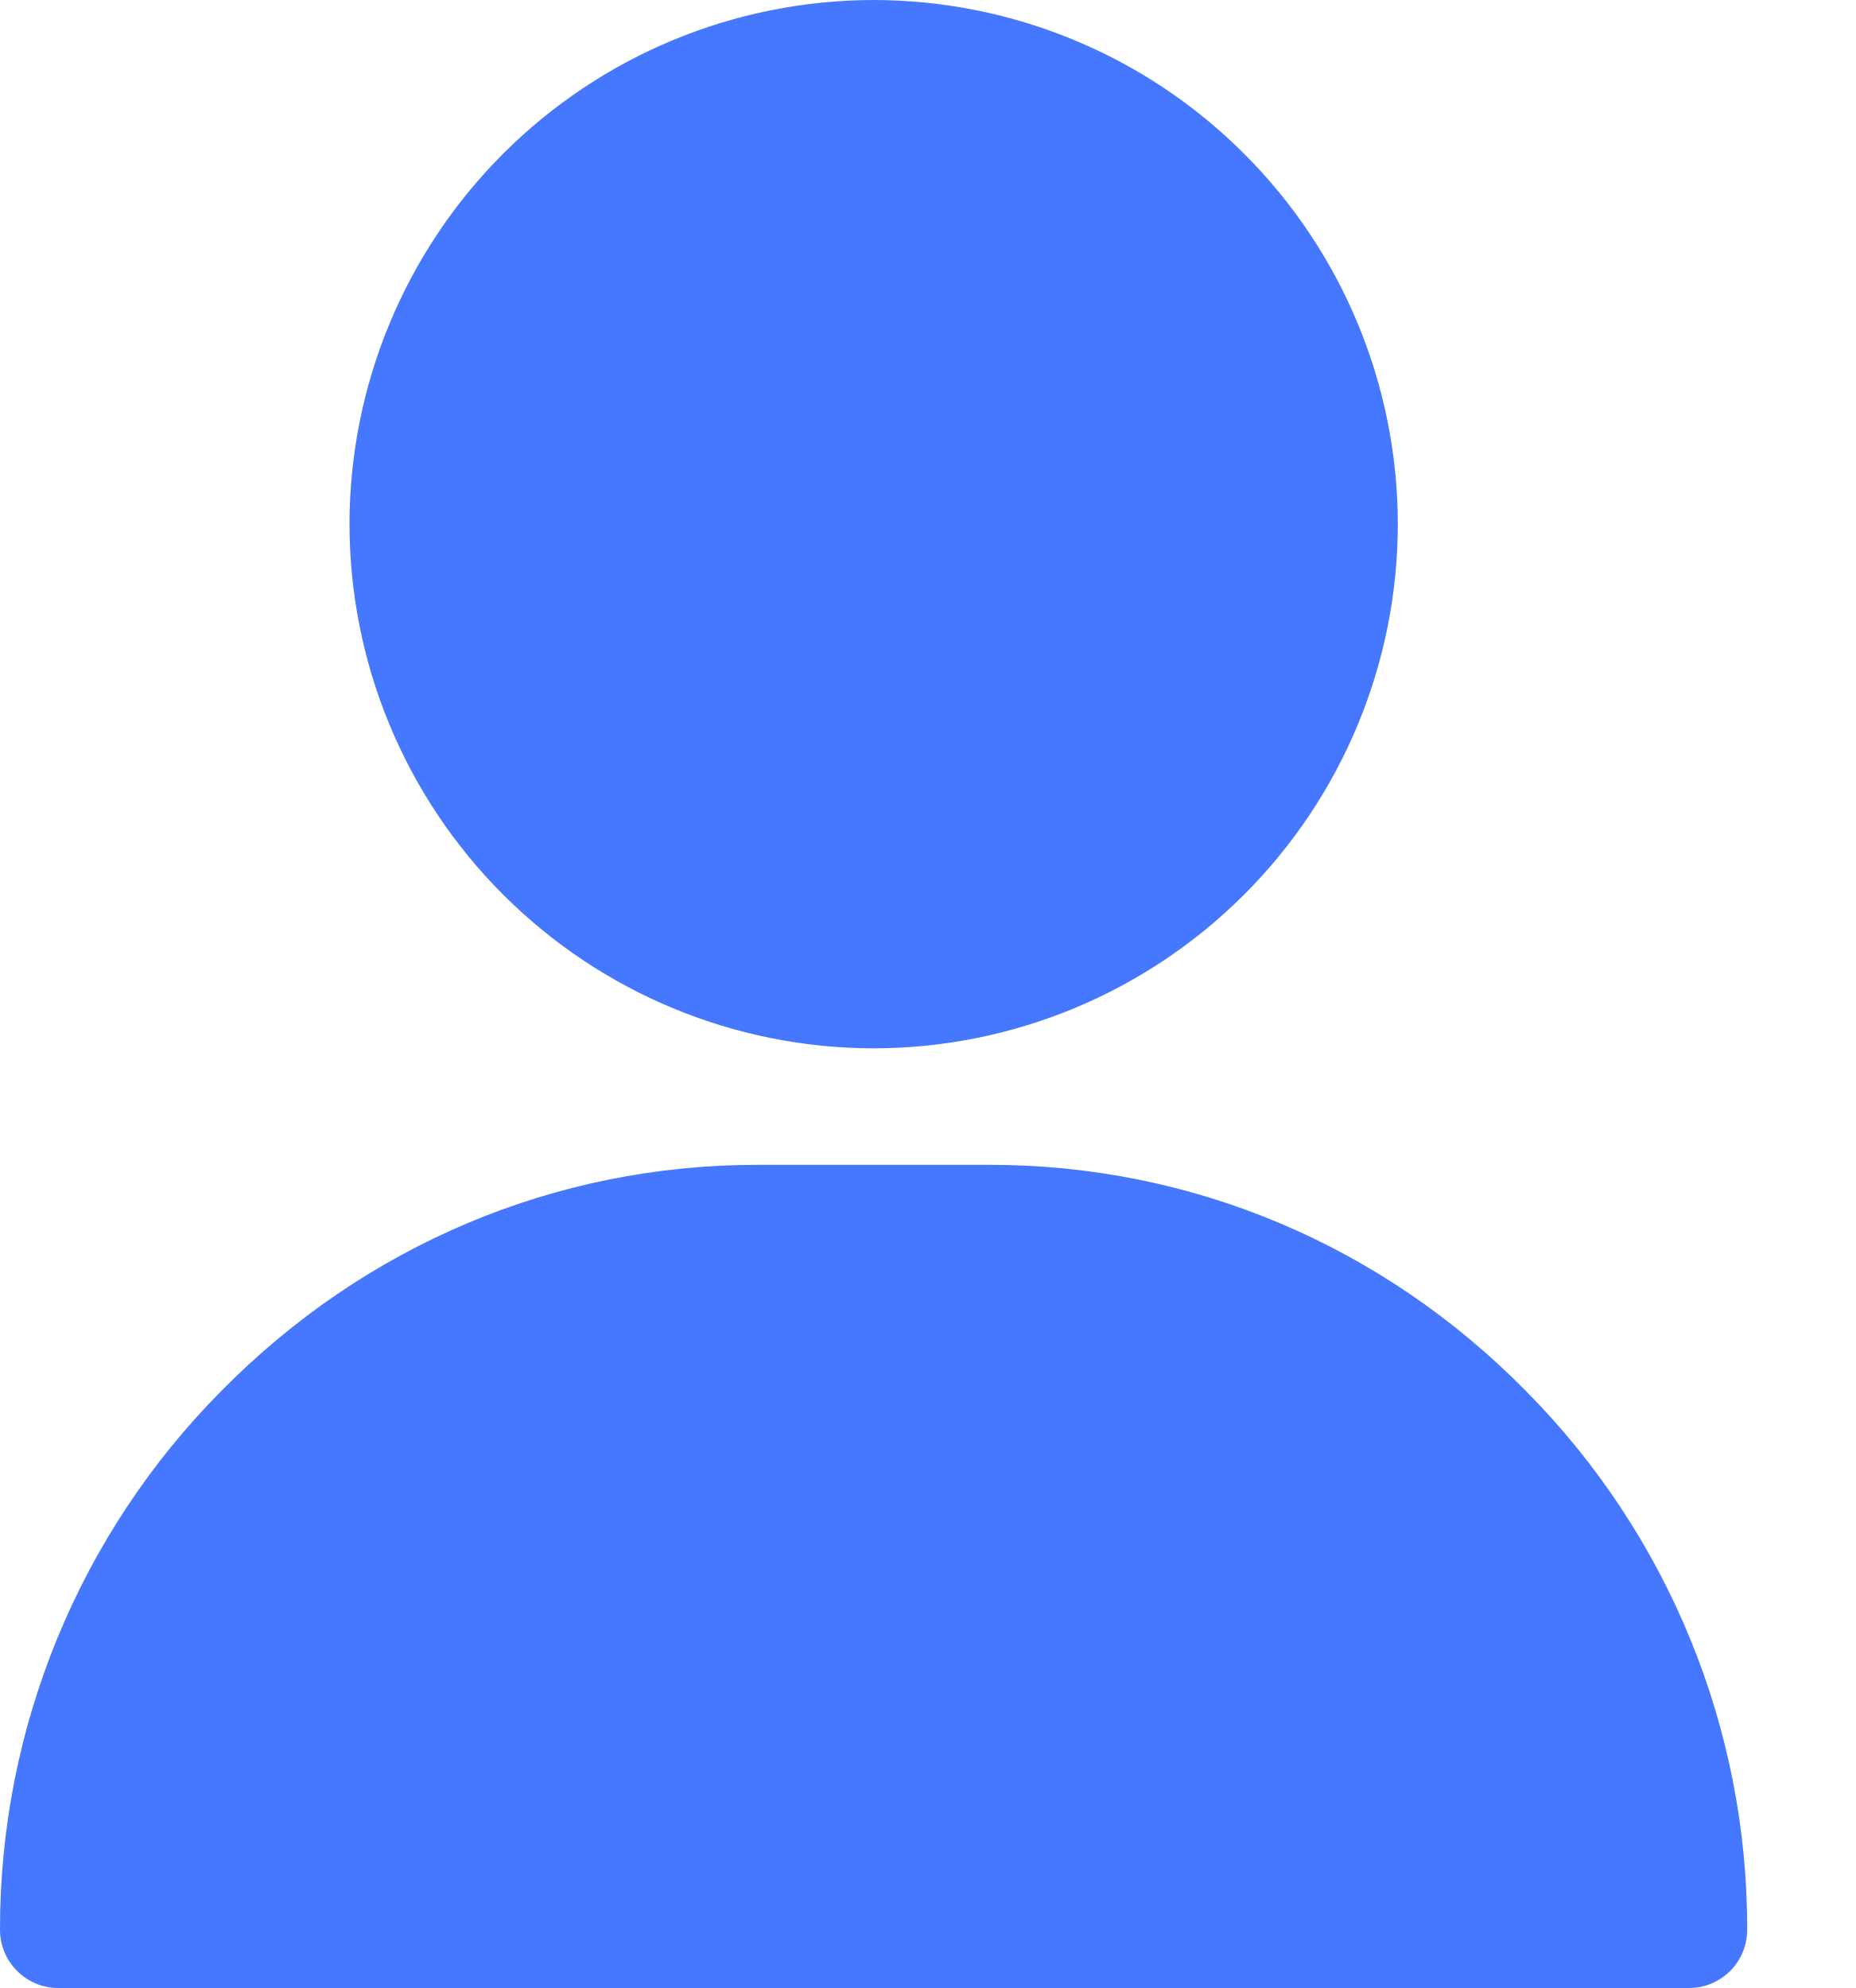
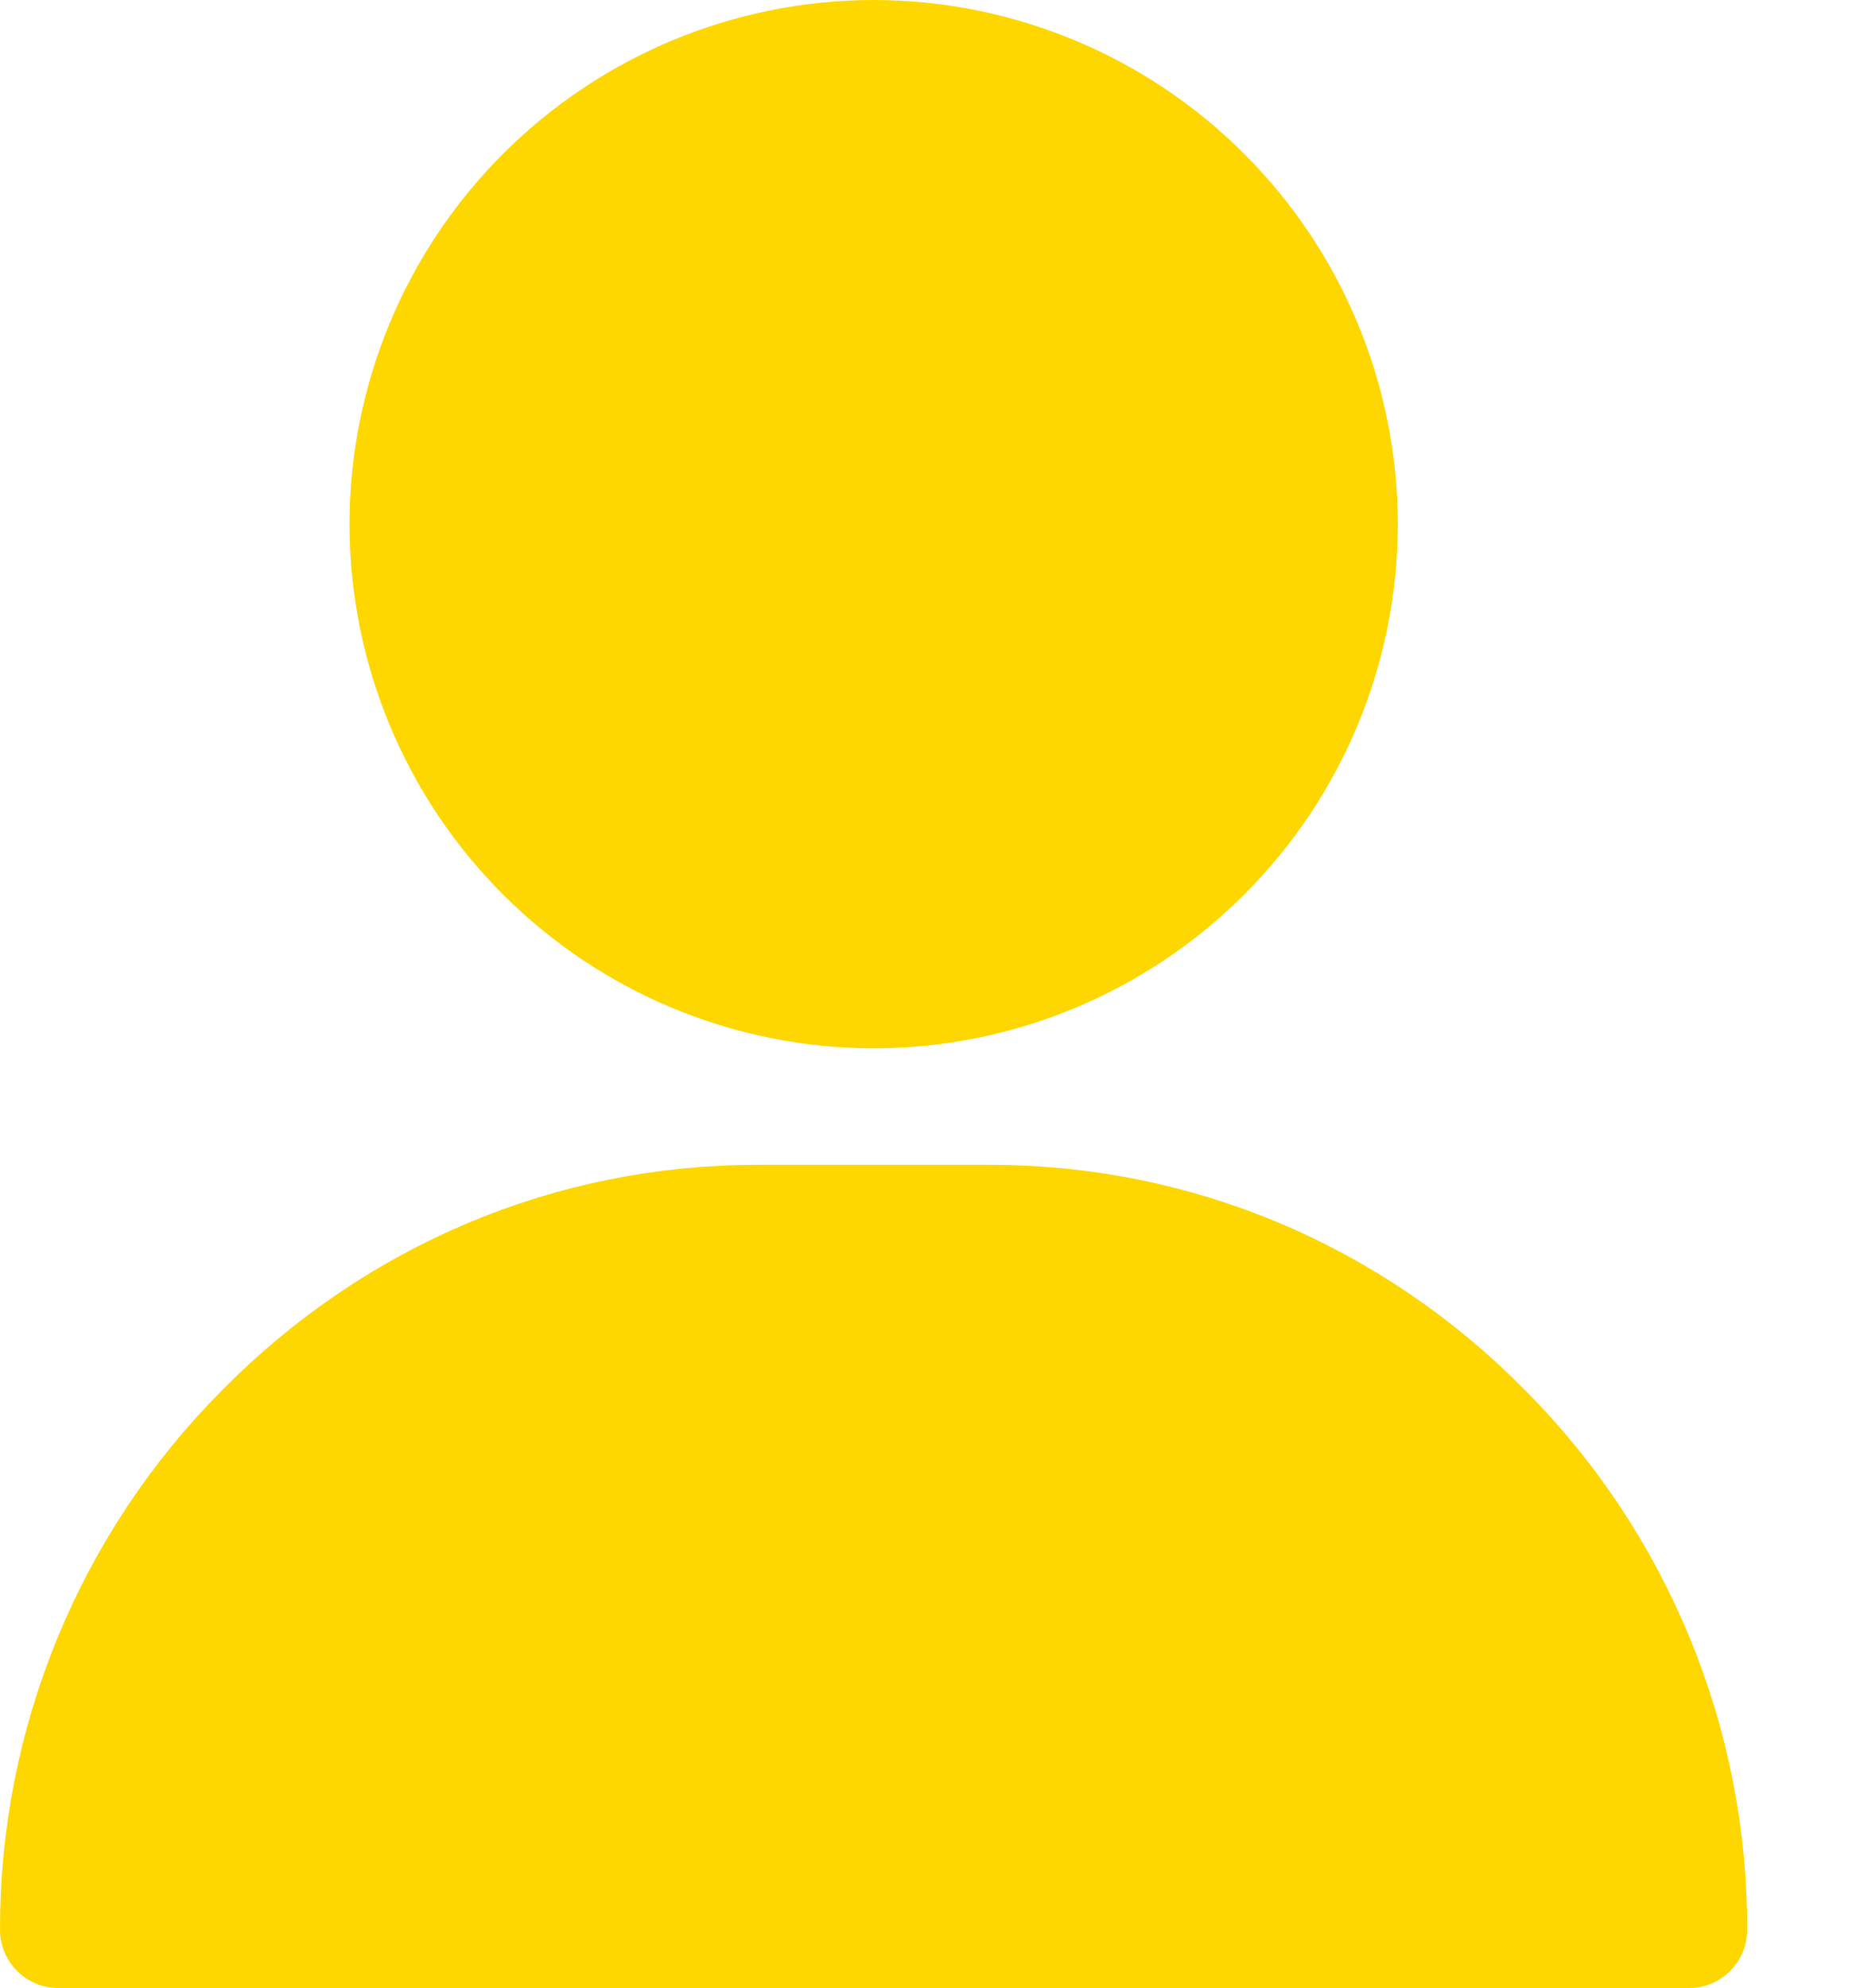
<svg xmlns="http://www.w3.org/2000/svg" width="14" height="15" viewBox="0 0 14 15" fill="none">
-   <path d="M0.439 15C0.323 15 0.211 14.954 0.129 14.871C0.046 14.789 -0 14.677 -0 14.56C-0.002 13.037 0.598 11.575 1.671 10.494C2.754 9.395 4.189 8.789 5.713 8.789H7.471C8.994 8.789 10.43 9.395 11.512 10.494C12.585 11.575 13.186 13.037 13.183 14.56C13.183 14.677 13.137 14.789 13.055 14.871C12.972 14.954 12.861 15 12.744 15H0.439ZM2.637 3.955C2.638 2.906 3.055 1.901 3.796 1.16C4.538 0.418 5.543 0.001 6.592 0C7.64 0.001 8.646 0.418 9.387 1.16C10.129 1.901 10.546 2.906 10.547 3.955C10.546 5.004 10.129 6.009 9.387 6.75C8.646 7.492 7.64 7.909 6.592 7.91C5.543 7.909 4.538 7.492 3.796 6.75C3.055 6.009 2.638 5.004 2.637 3.955H2.637Z" fill="#4677FF" />
+   <path d="M0.439 15C0.323 15 0.211 14.954 0.129 14.871C0.046 14.789 -0 14.677 -0 14.56C-0.002 13.037 0.598 11.575 1.671 10.494C2.754 9.395 4.189 8.789 5.713 8.789H7.471C8.994 8.789 10.43 9.395 11.512 10.494C12.585 11.575 13.186 13.037 13.183 14.56C13.183 14.677 13.137 14.789 13.055 14.871C12.972 14.954 12.861 15 12.744 15H0.439ZM2.637 3.955C2.638 2.906 3.055 1.901 3.796 1.16C4.538 0.418 5.543 0.001 6.592 0C7.64 0.001 8.646 0.418 9.387 1.16C10.129 1.901 10.546 2.906 10.547 3.955C10.546 5.004 10.129 6.009 9.387 6.75C8.646 7.492 7.64 7.909 6.592 7.91C5.543 7.909 4.538 7.492 3.796 6.75C3.055 6.009 2.638 5.004 2.637 3.955H2.637Z" fill="#ffd700" />
</svg>
